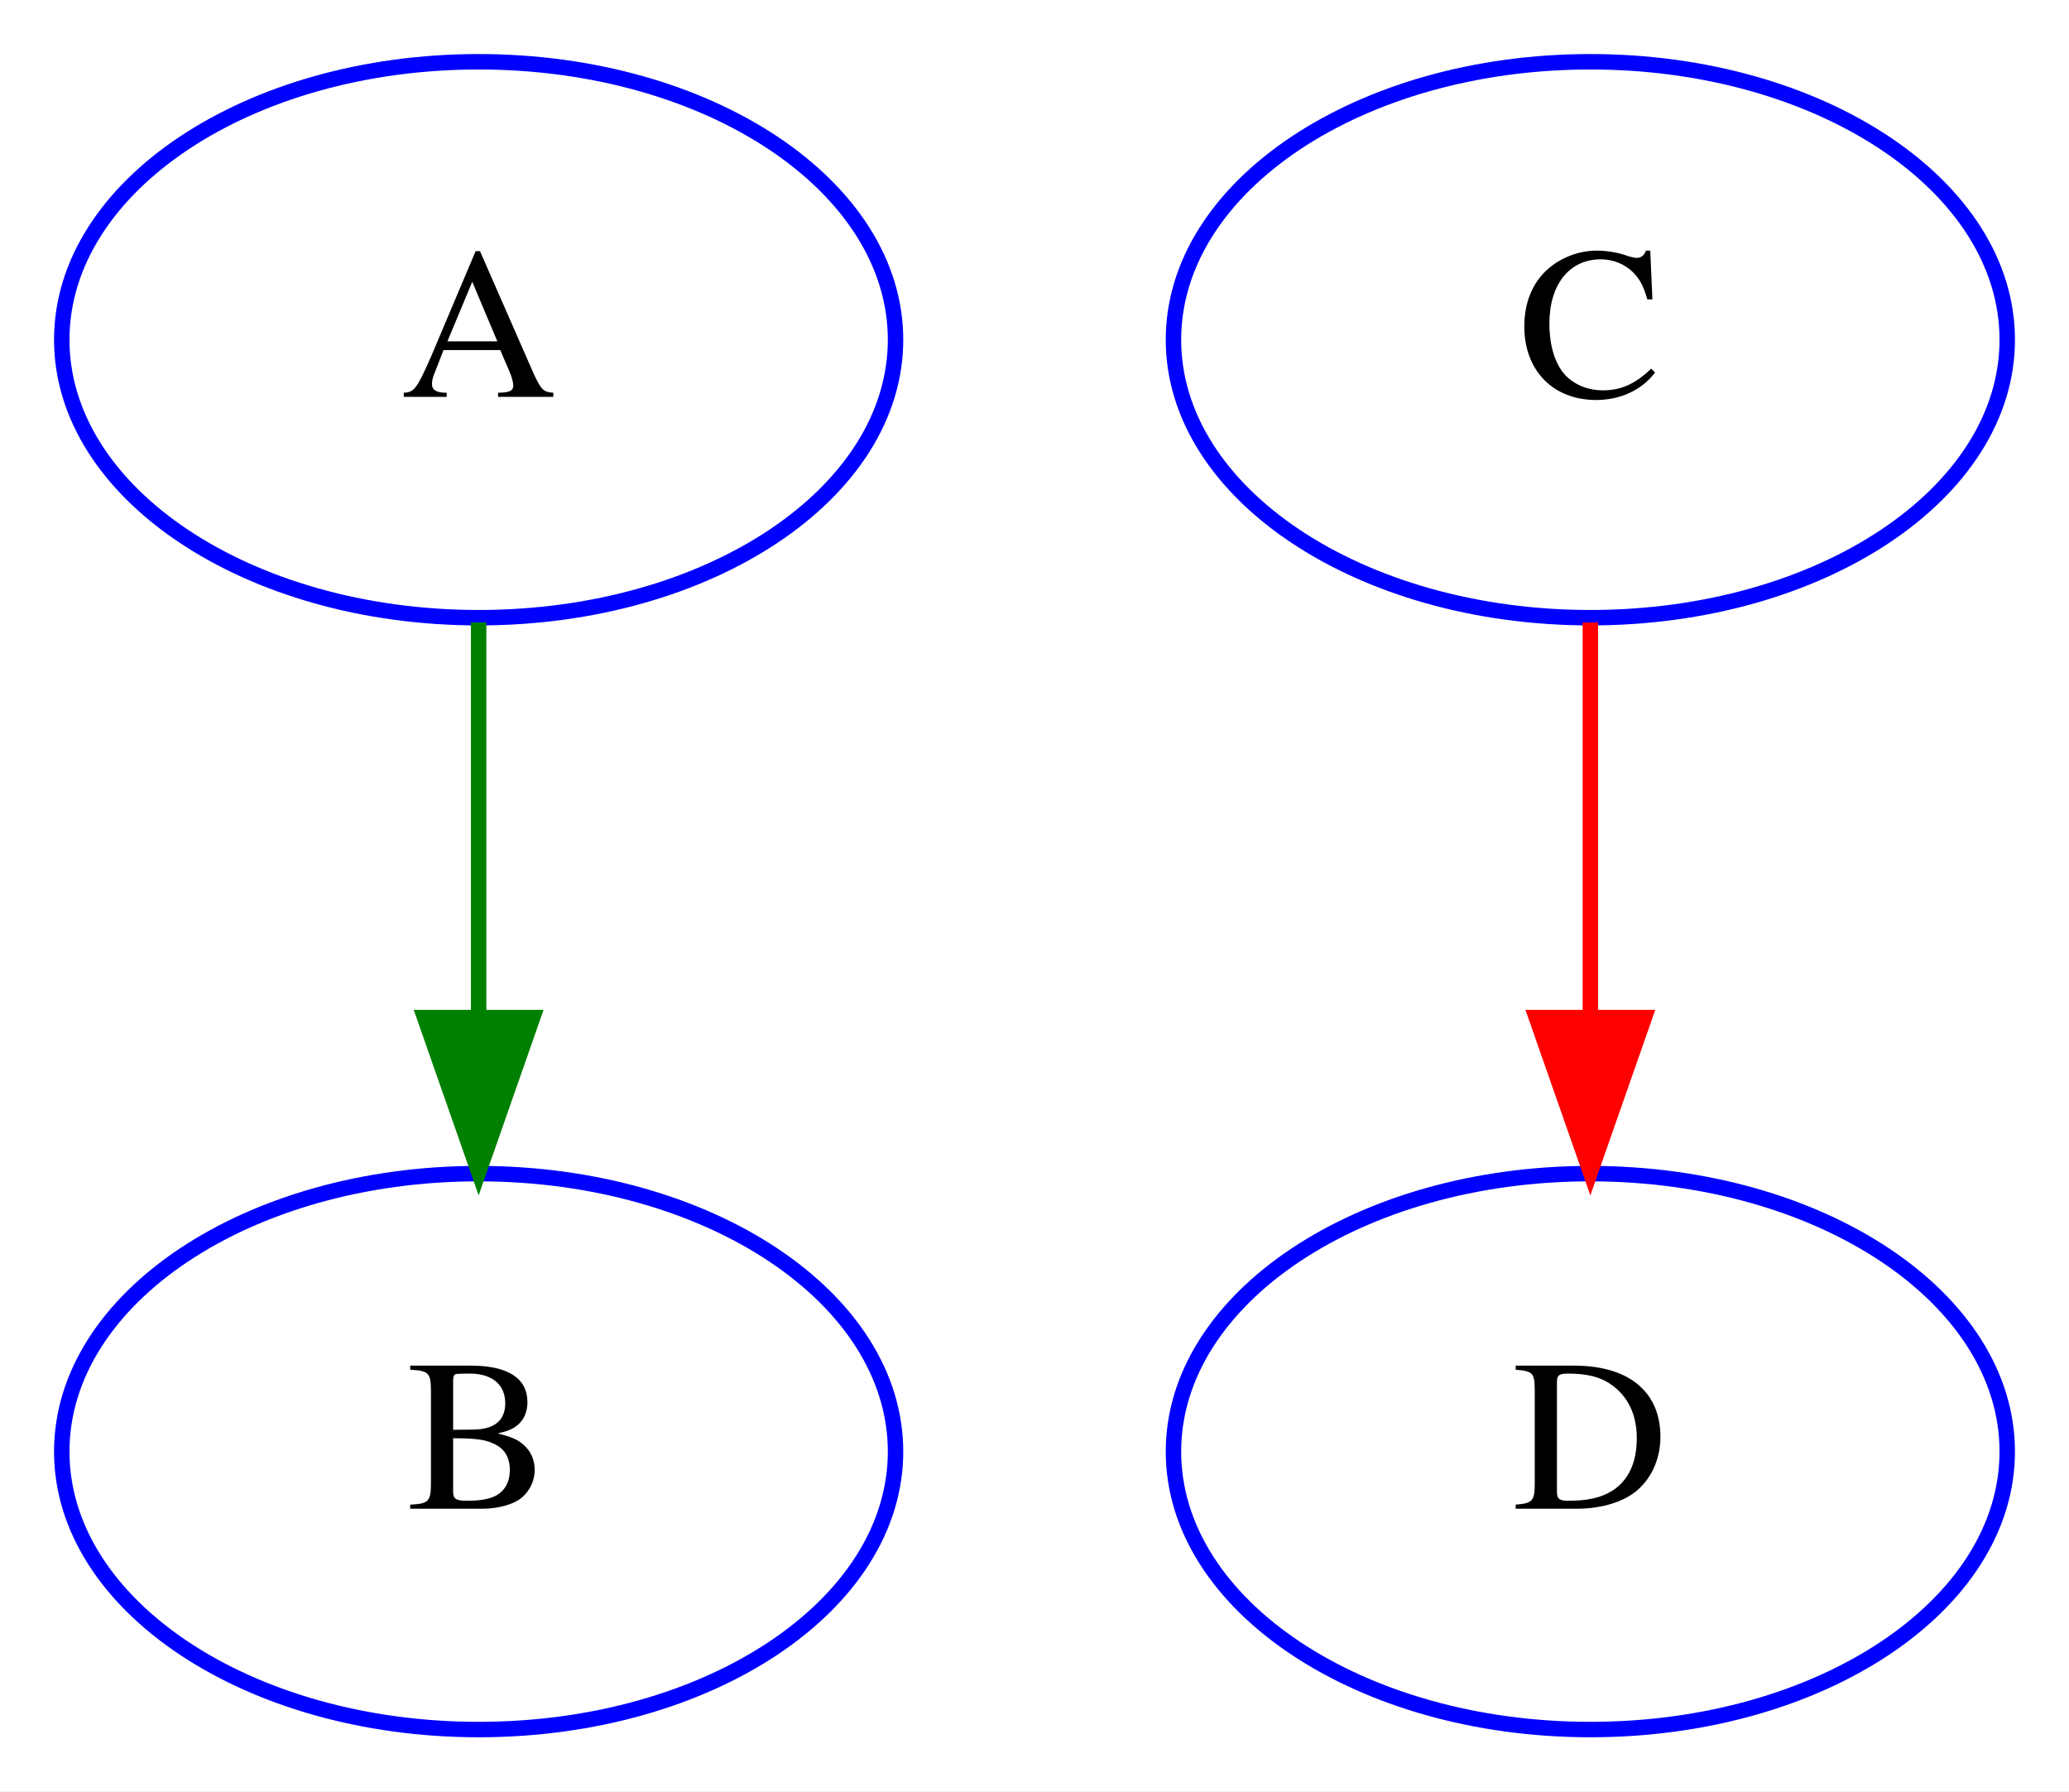
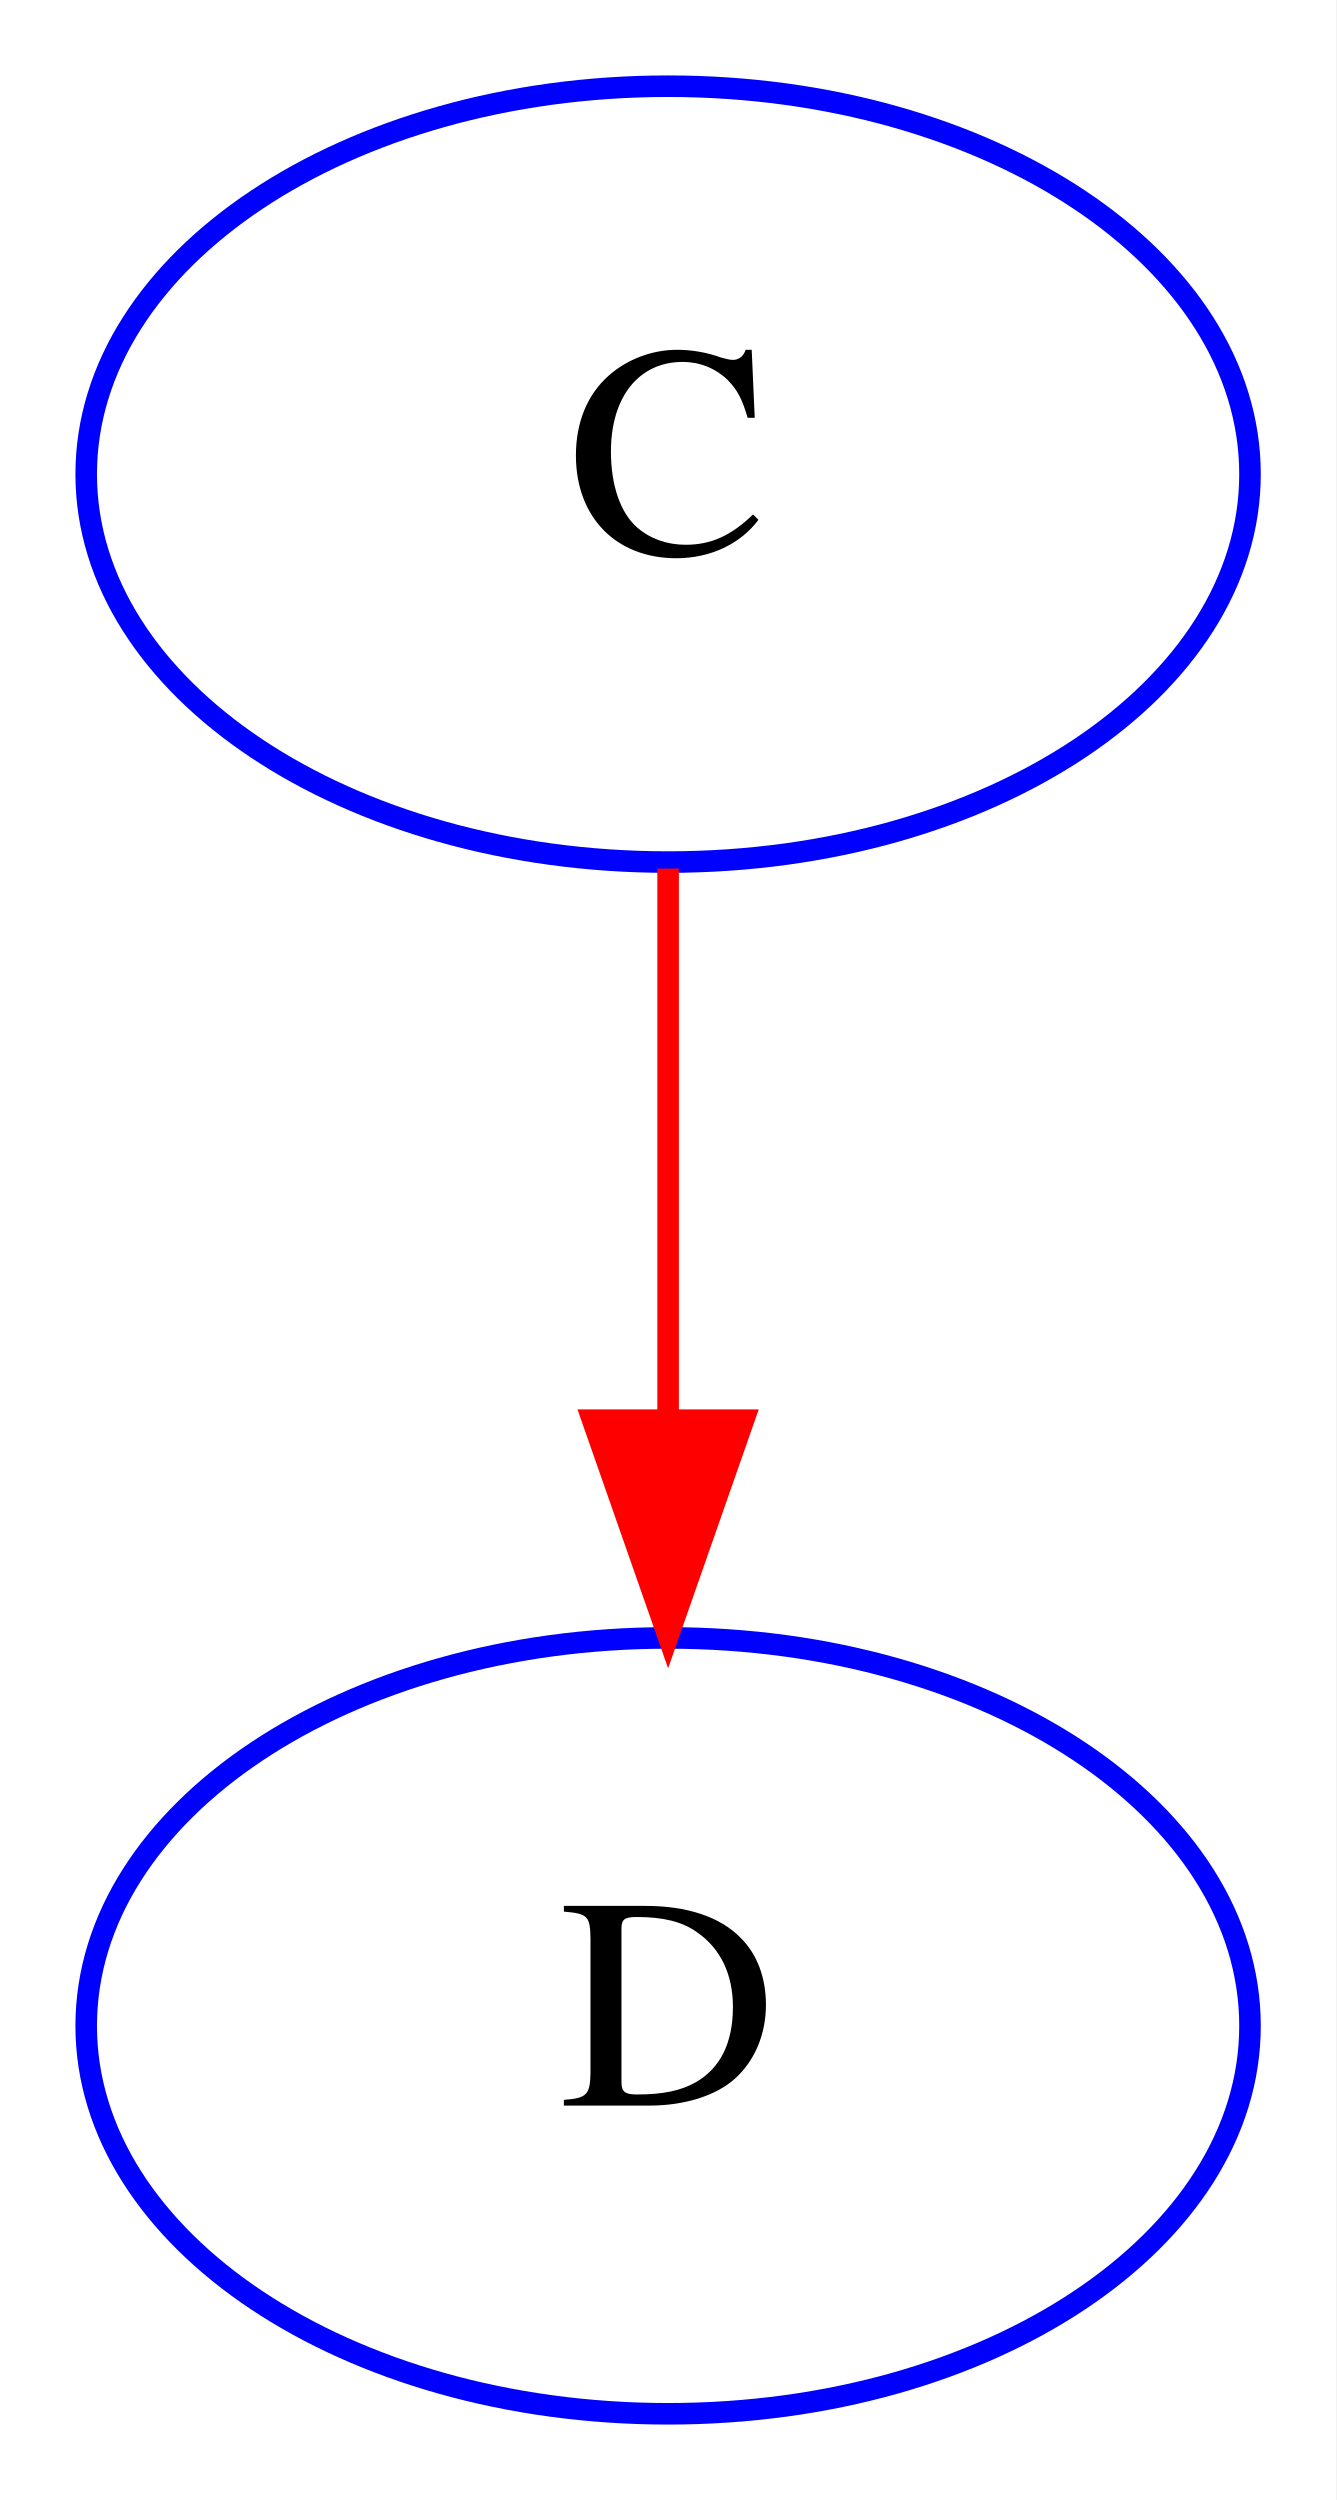
- <svg xmlns="http://www.w3.org/2000/svg" width="134pt" height="116pt" viewBox="0.00 0.00 134.00 116.00">
+ <svg xmlns="http://www.w3.org/2000/svg" width="62pt" height="116pt" viewBox="0.00 0.00 62.00 116.00">
  <g id="graph0" class="graph" transform="scale(1 1) rotate(0) translate(4 112)">
-     <polygon fill="white" stroke="none" points="-4,4 -4,-112 130,-112 130,4 -4,4" />
+     <polygon fill="white" stroke="none" points="-4,4 -4,-112 58,-112 58,4 -4,4" />
    <g id="node1" class="node">
      <ellipse fill="none" stroke="blue" cx="27" cy="-90" rx="27" ry="18" />
-       <text text-anchor="middle" x="27" y="-86.3" font-family="Times,serif" font-size="14.00">A</text>
+       <text text-anchor="middle" x="27" y="-86.3" font-family="Times,serif" font-size="14.00">C</text>
    </g>
    <g id="node2" class="node">
      <ellipse fill="none" stroke="blue" cx="27" cy="-18" rx="27" ry="18" />
-       <text text-anchor="middle" x="27" y="-14.3" font-family="Times,serif" font-size="14.00">B</text>
+       <text text-anchor="middle" x="27" y="-14.3" font-family="Times,serif" font-size="14.00">D</text>
    </g>
    <g id="edge1" class="edge">
-       <path fill="none" stroke="green" d="M27,-71.697C27,-63.983 27,-54.712 27,-46.112" />
-       <polygon fill="green" stroke="green" points="30.5,-46.104 27,-36.104 23.5,-46.104 30.5,-46.104" />
-     </g>
-     <g id="node3" class="node">
-       <ellipse fill="none" stroke="blue" cx="99" cy="-90" rx="27" ry="18" />
-       <text text-anchor="middle" x="99" y="-86.3" font-family="Times,serif" font-size="14.00">C</text>
-     </g>
-     <g id="node4" class="node">
-       <ellipse fill="none" stroke="blue" cx="99" cy="-18" rx="27" ry="18" />
-       <text text-anchor="middle" x="99" y="-14.3" font-family="Times,serif" font-size="14.00">D</text>
-     </g>
-     <g id="edge2" class="edge">
-       <path fill="none" stroke="red" d="M99,-71.697C99,-63.983 99,-54.712 99,-46.112" />
-       <polygon fill="red" stroke="red" points="102.5,-46.104 99,-36.104 95.5,-46.104 102.5,-46.104" />
+       <path fill="none" stroke="red" d="M27,-71.697C27,-63.983 27,-54.712 27,-46.112" />
+       <polygon fill="red" stroke="red" points="30.5,-46.104 27,-36.104 23.5,-46.104 30.5,-46.104" />
    </g>
  </g>
</svg>
